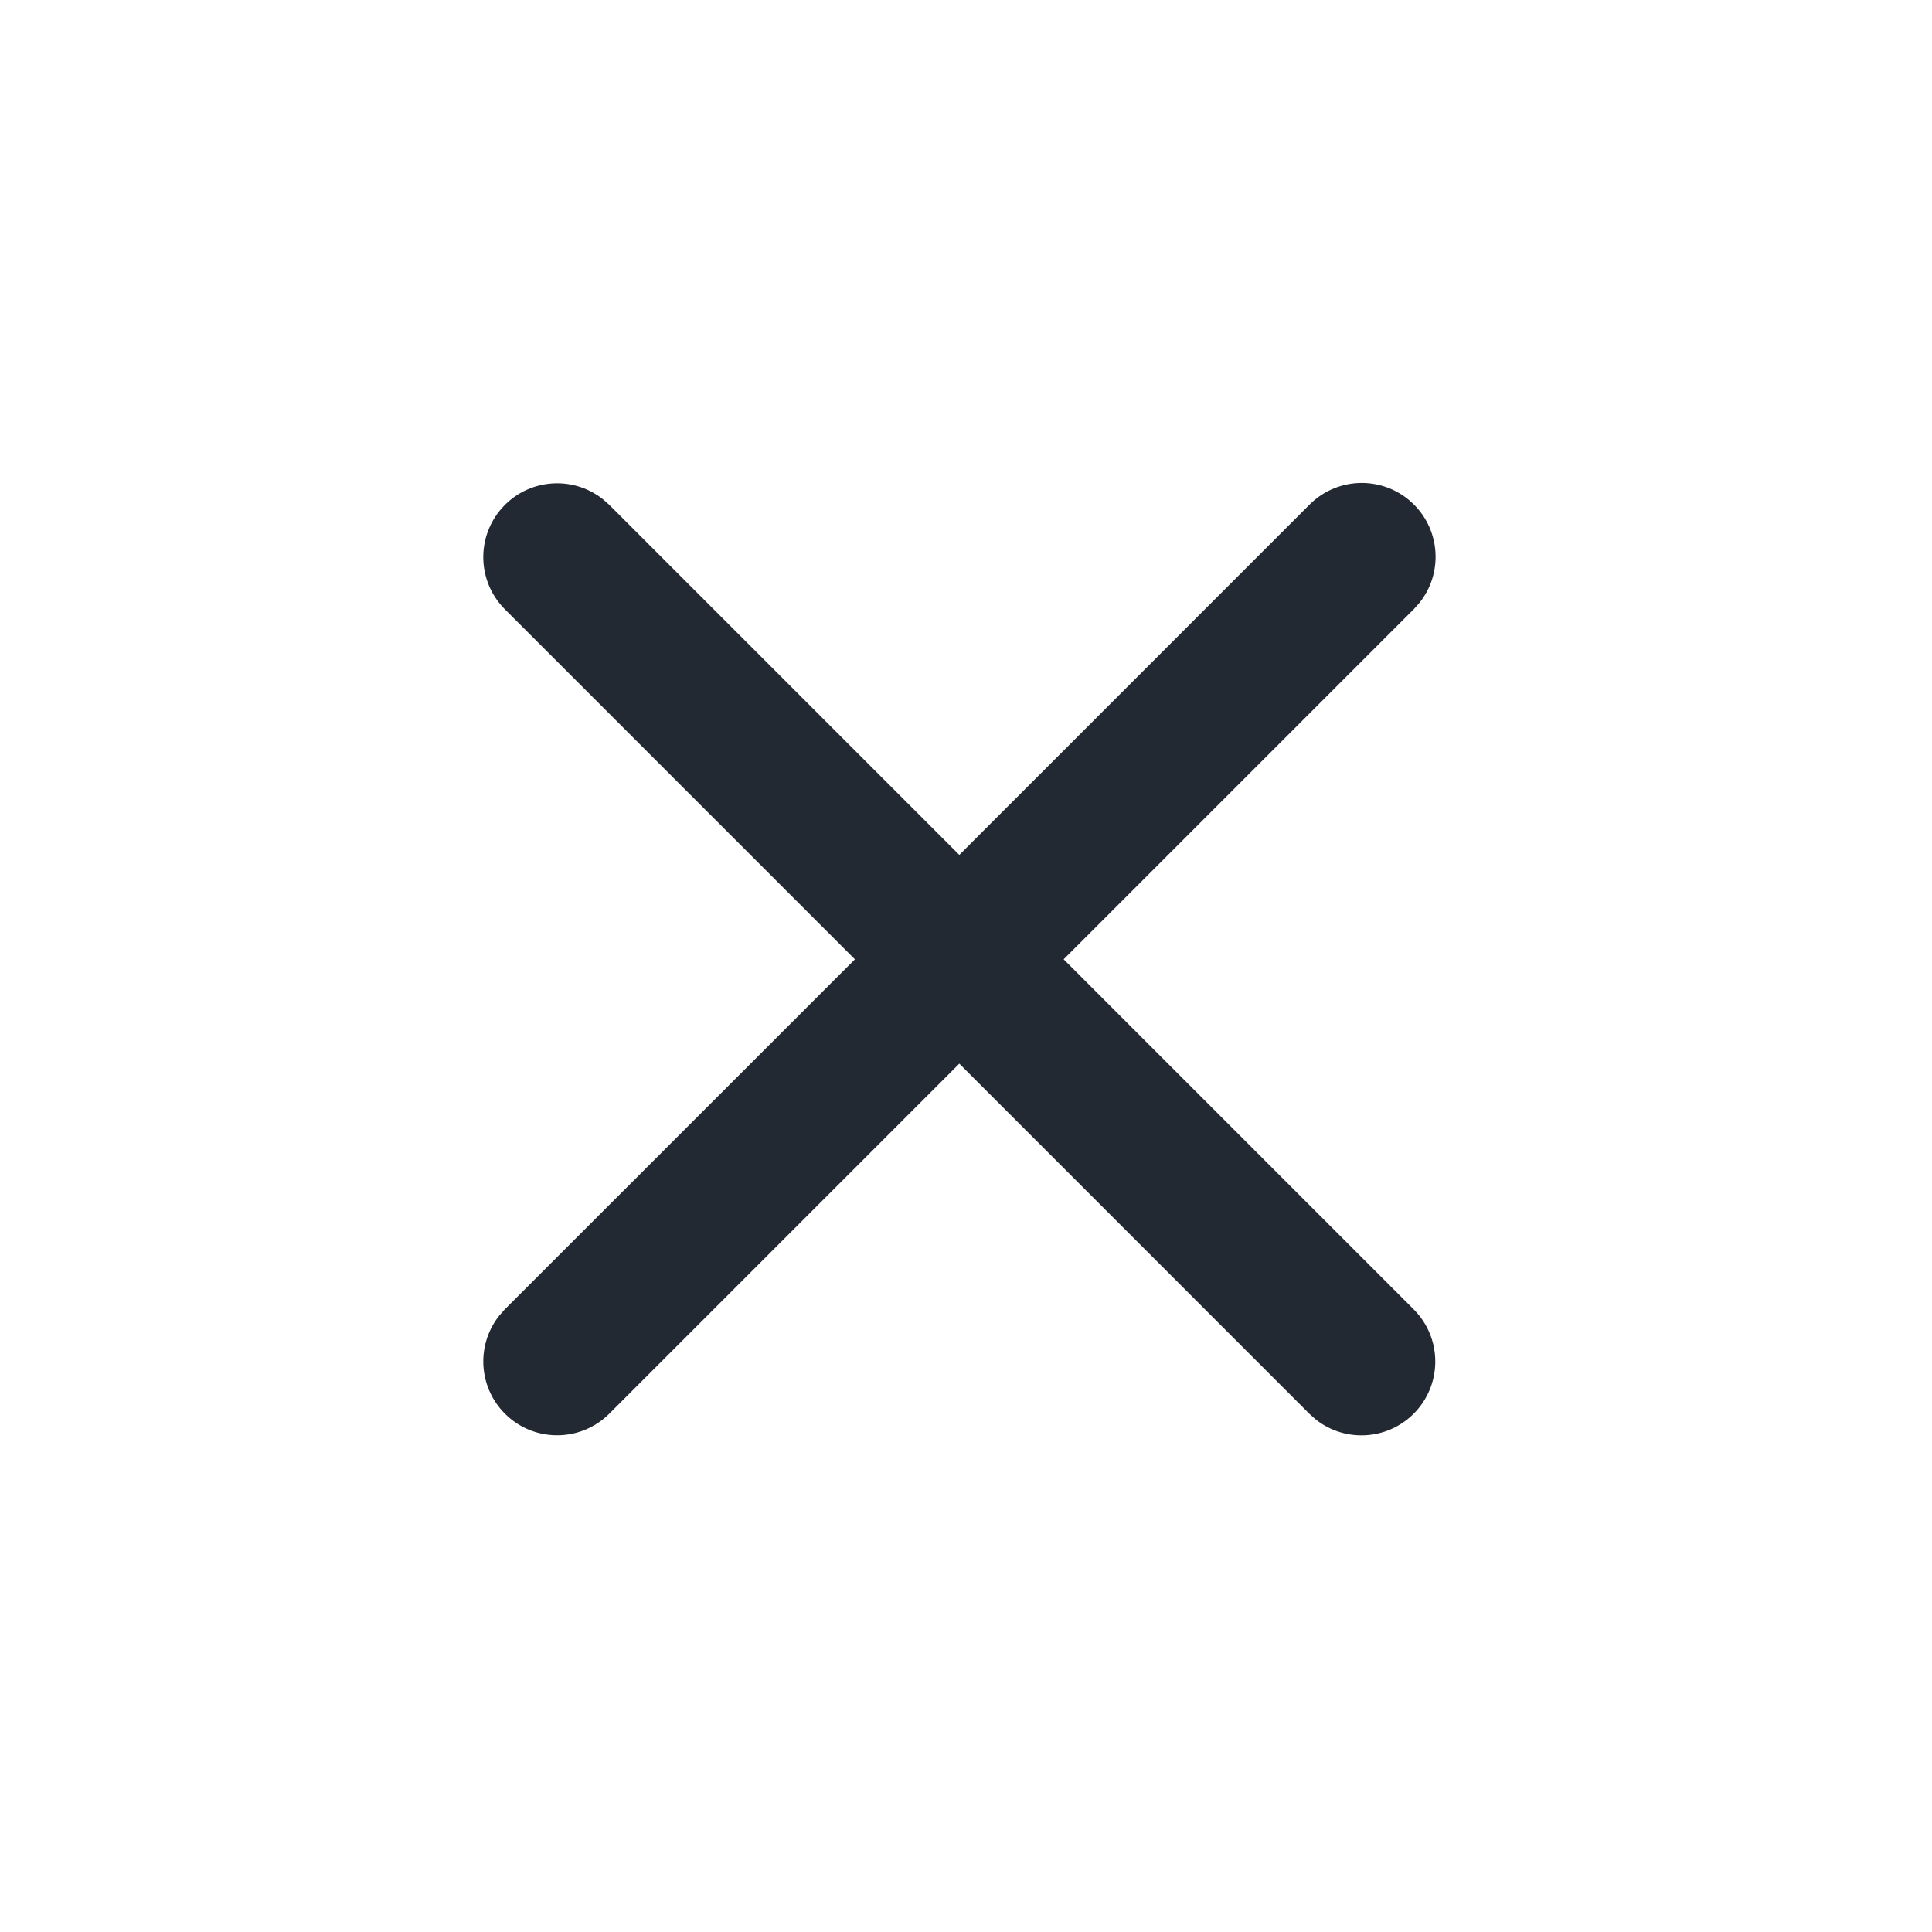
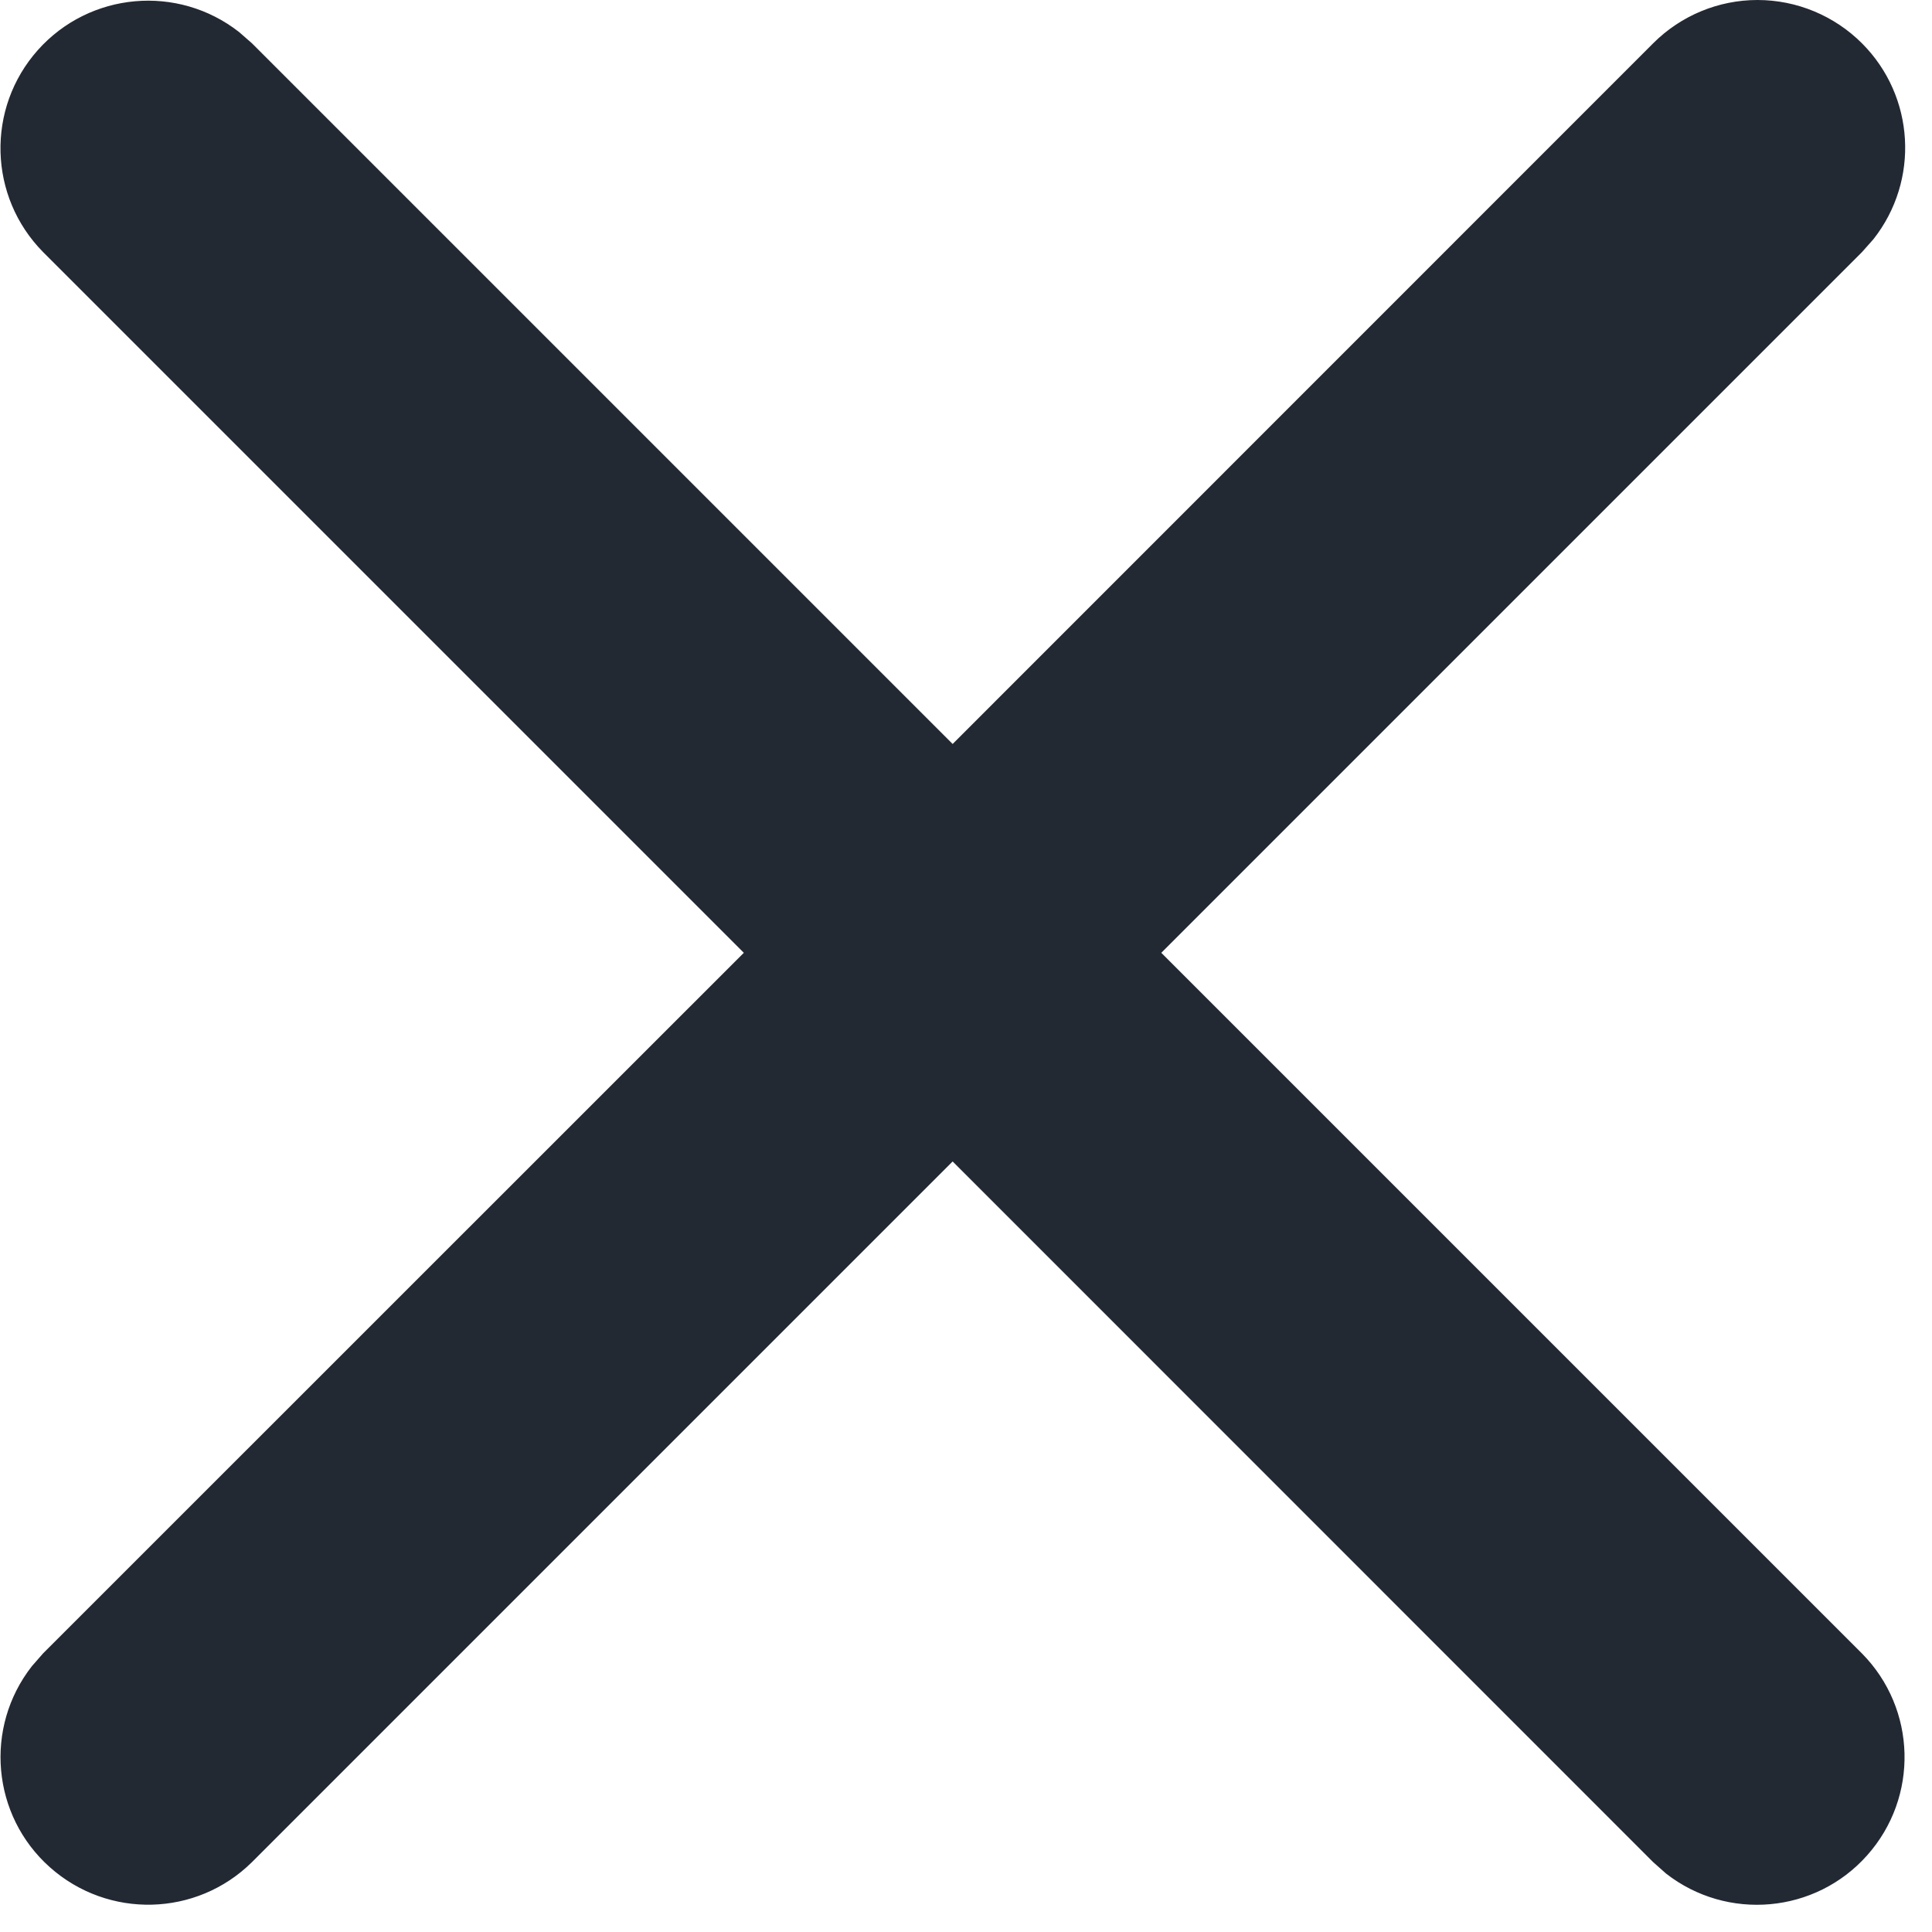
- <svg xmlns="http://www.w3.org/2000/svg" width="24" height="24" fill="none">
-   <path fill-rule="evenodd" clip-rule="evenodd" d="M17.565 6.268a.917.917 0 0 0-1.297 0l-4.351 4.352-4.352-4.352-.08-.07a.917.917 0 0 0-1.217 1.367l4.352 4.352-4.352 4.351-.07.08a.917.917 0 0 0 1.367 1.217l4.352-4.352 4.351 4.352.08.071a.917.917 0 0 0 1.217-1.367l-4.352-4.352 4.352-4.352.071-.08a.917.917 0 0 0-.071-1.217Z" fill="#232933" />
+ <svg xmlns="http://www.w3.org/2000/svg" width="12" height="12" viewBox="0 0 12 12">
+   <path fill="#232933" fill-rule="evenodd" d="M11.562,0.269 C11.39,0.097 11.156,8.8817842e-16 10.913,8.8817842e-16 C10.67,8.8817842e-16 10.437,0.097 10.265,0.269 L5.914,4.621 L1.562,0.269 L1.482,0.199 C1.101,-0.099 0.554,-0.05 0.232,0.311 C-0.09,0.673 -0.075,1.222 0.265,1.566 L4.617,5.918 L0.265,10.269 L0.195,10.349 C-0.103,10.73 -0.054,11.277 0.307,11.598 C0.669,11.92 1.218,11.906 1.562,11.566 L5.914,7.214 L10.265,11.566 L10.345,11.637 C10.726,11.934 11.273,11.885 11.594,11.524 C11.916,11.163 11.902,10.614 11.562,10.27 L7.21,5.918 L11.562,1.566 L11.633,1.486 C11.921,1.121 11.891,0.598 11.562,0.269 L11.562,0.269 Z" transform="translate(.003)" />
</svg>
